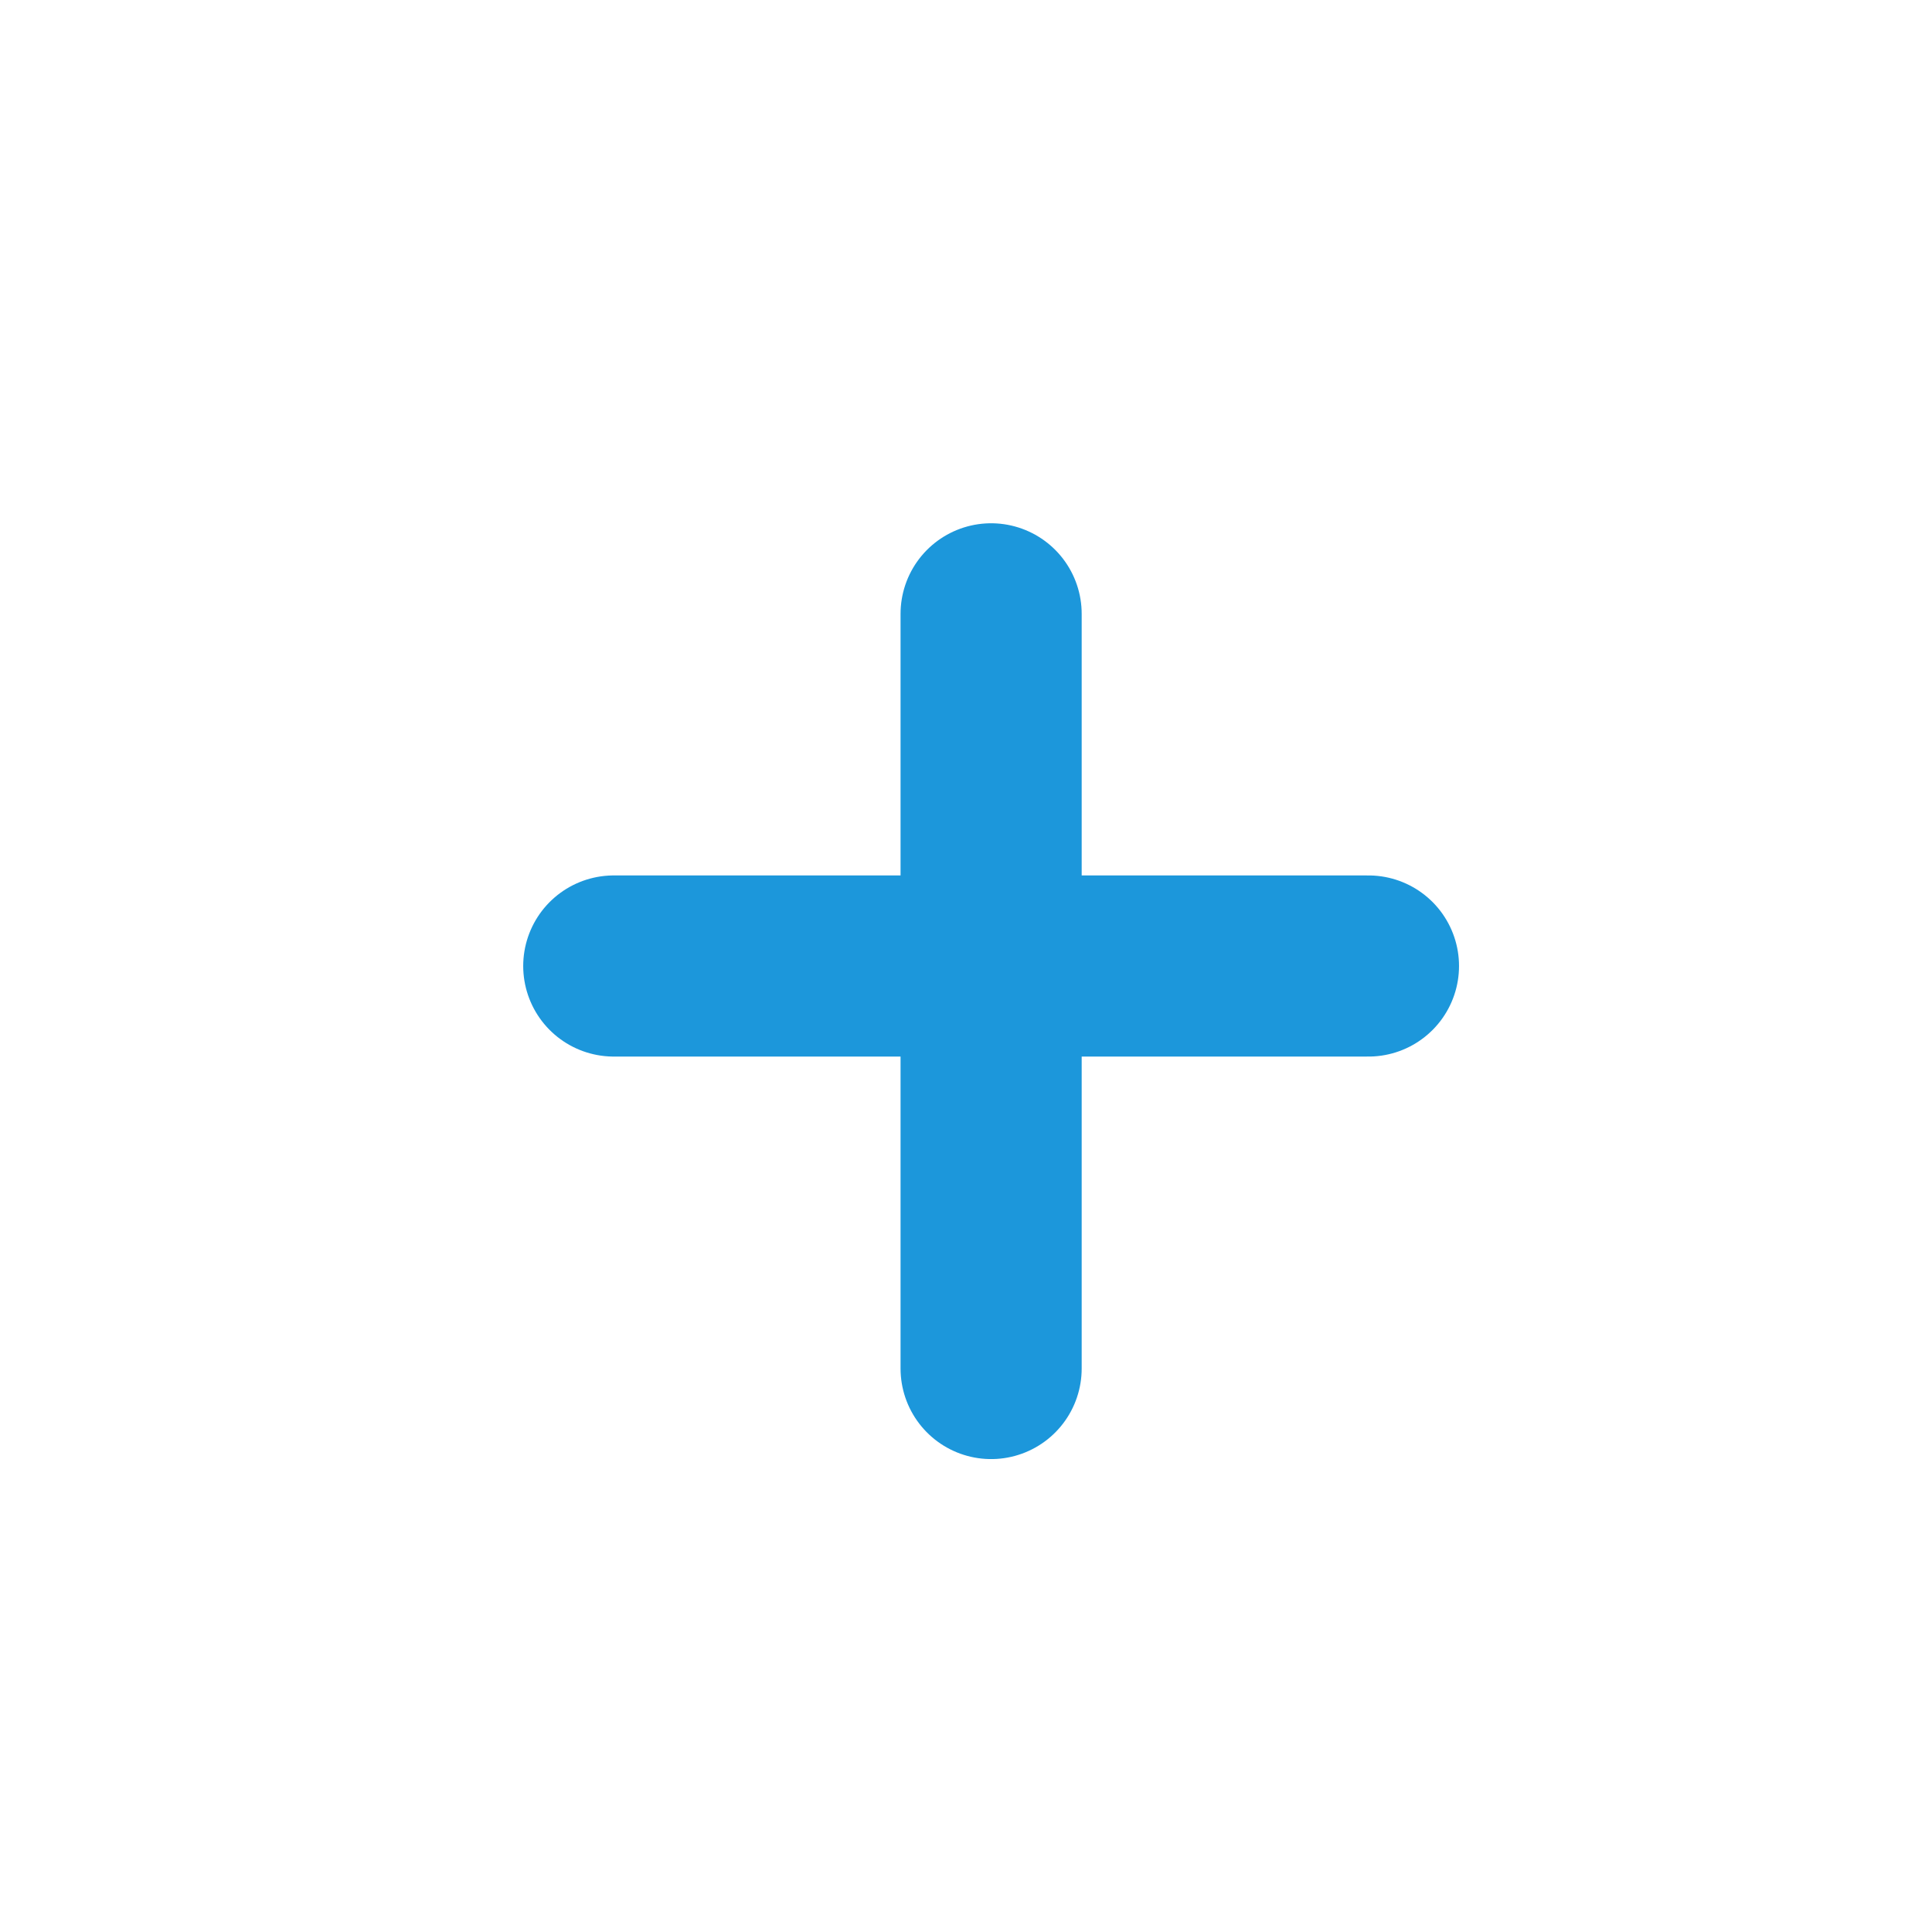
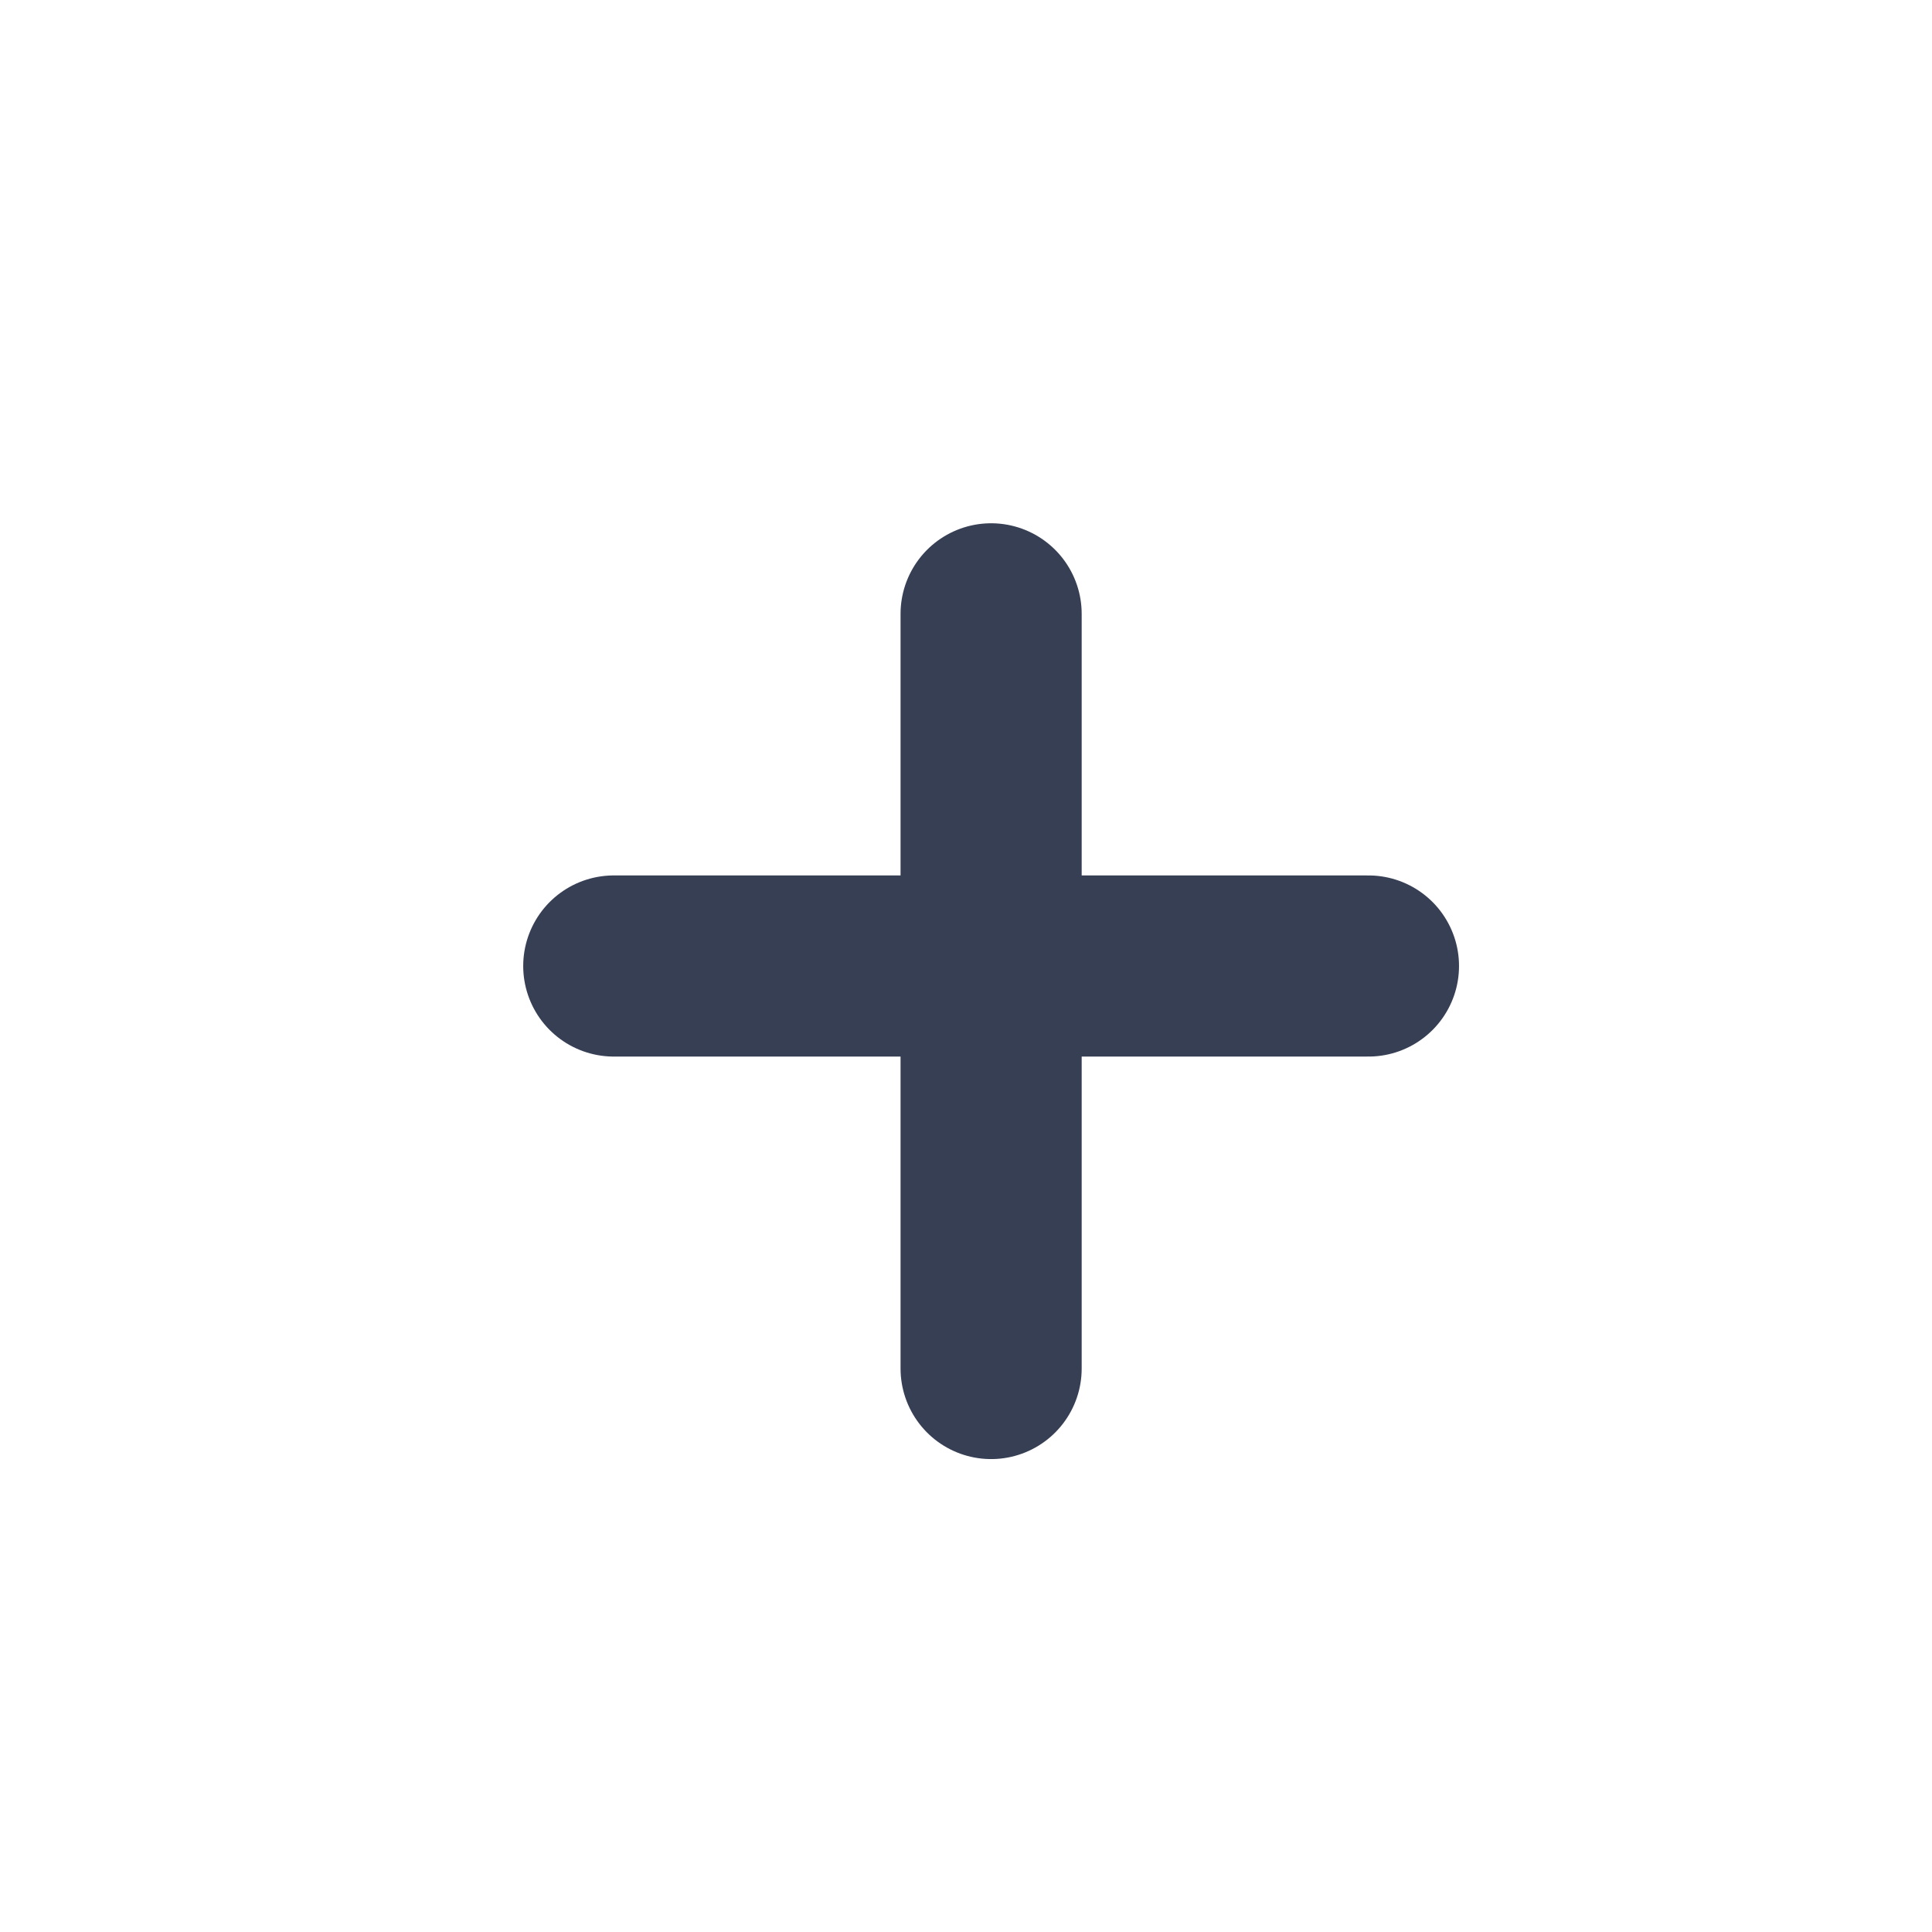
<svg xmlns="http://www.w3.org/2000/svg" width="32" height="32" viewBox="0 0 32 32" fill="none">
-   <path d="M10.166 16H22.666" stroke="#1C97DB" stroke-width="3" stroke-linecap="round" stroke-linejoin="round" />
-   <path d="M16.416 10.167V22.667" stroke="#1C97DB" stroke-width="3" stroke-linecap="round" stroke-linejoin="round" />
+   <path d="M10.166 16H22.666" stroke="#363F54" stroke-width="3" stroke-linecap="round" stroke-linejoin="round" />
+   <path d="M16.416 10.167V22.667" stroke="#363F54" stroke-width="3" stroke-linecap="round" stroke-linejoin="round" />
</svg>
